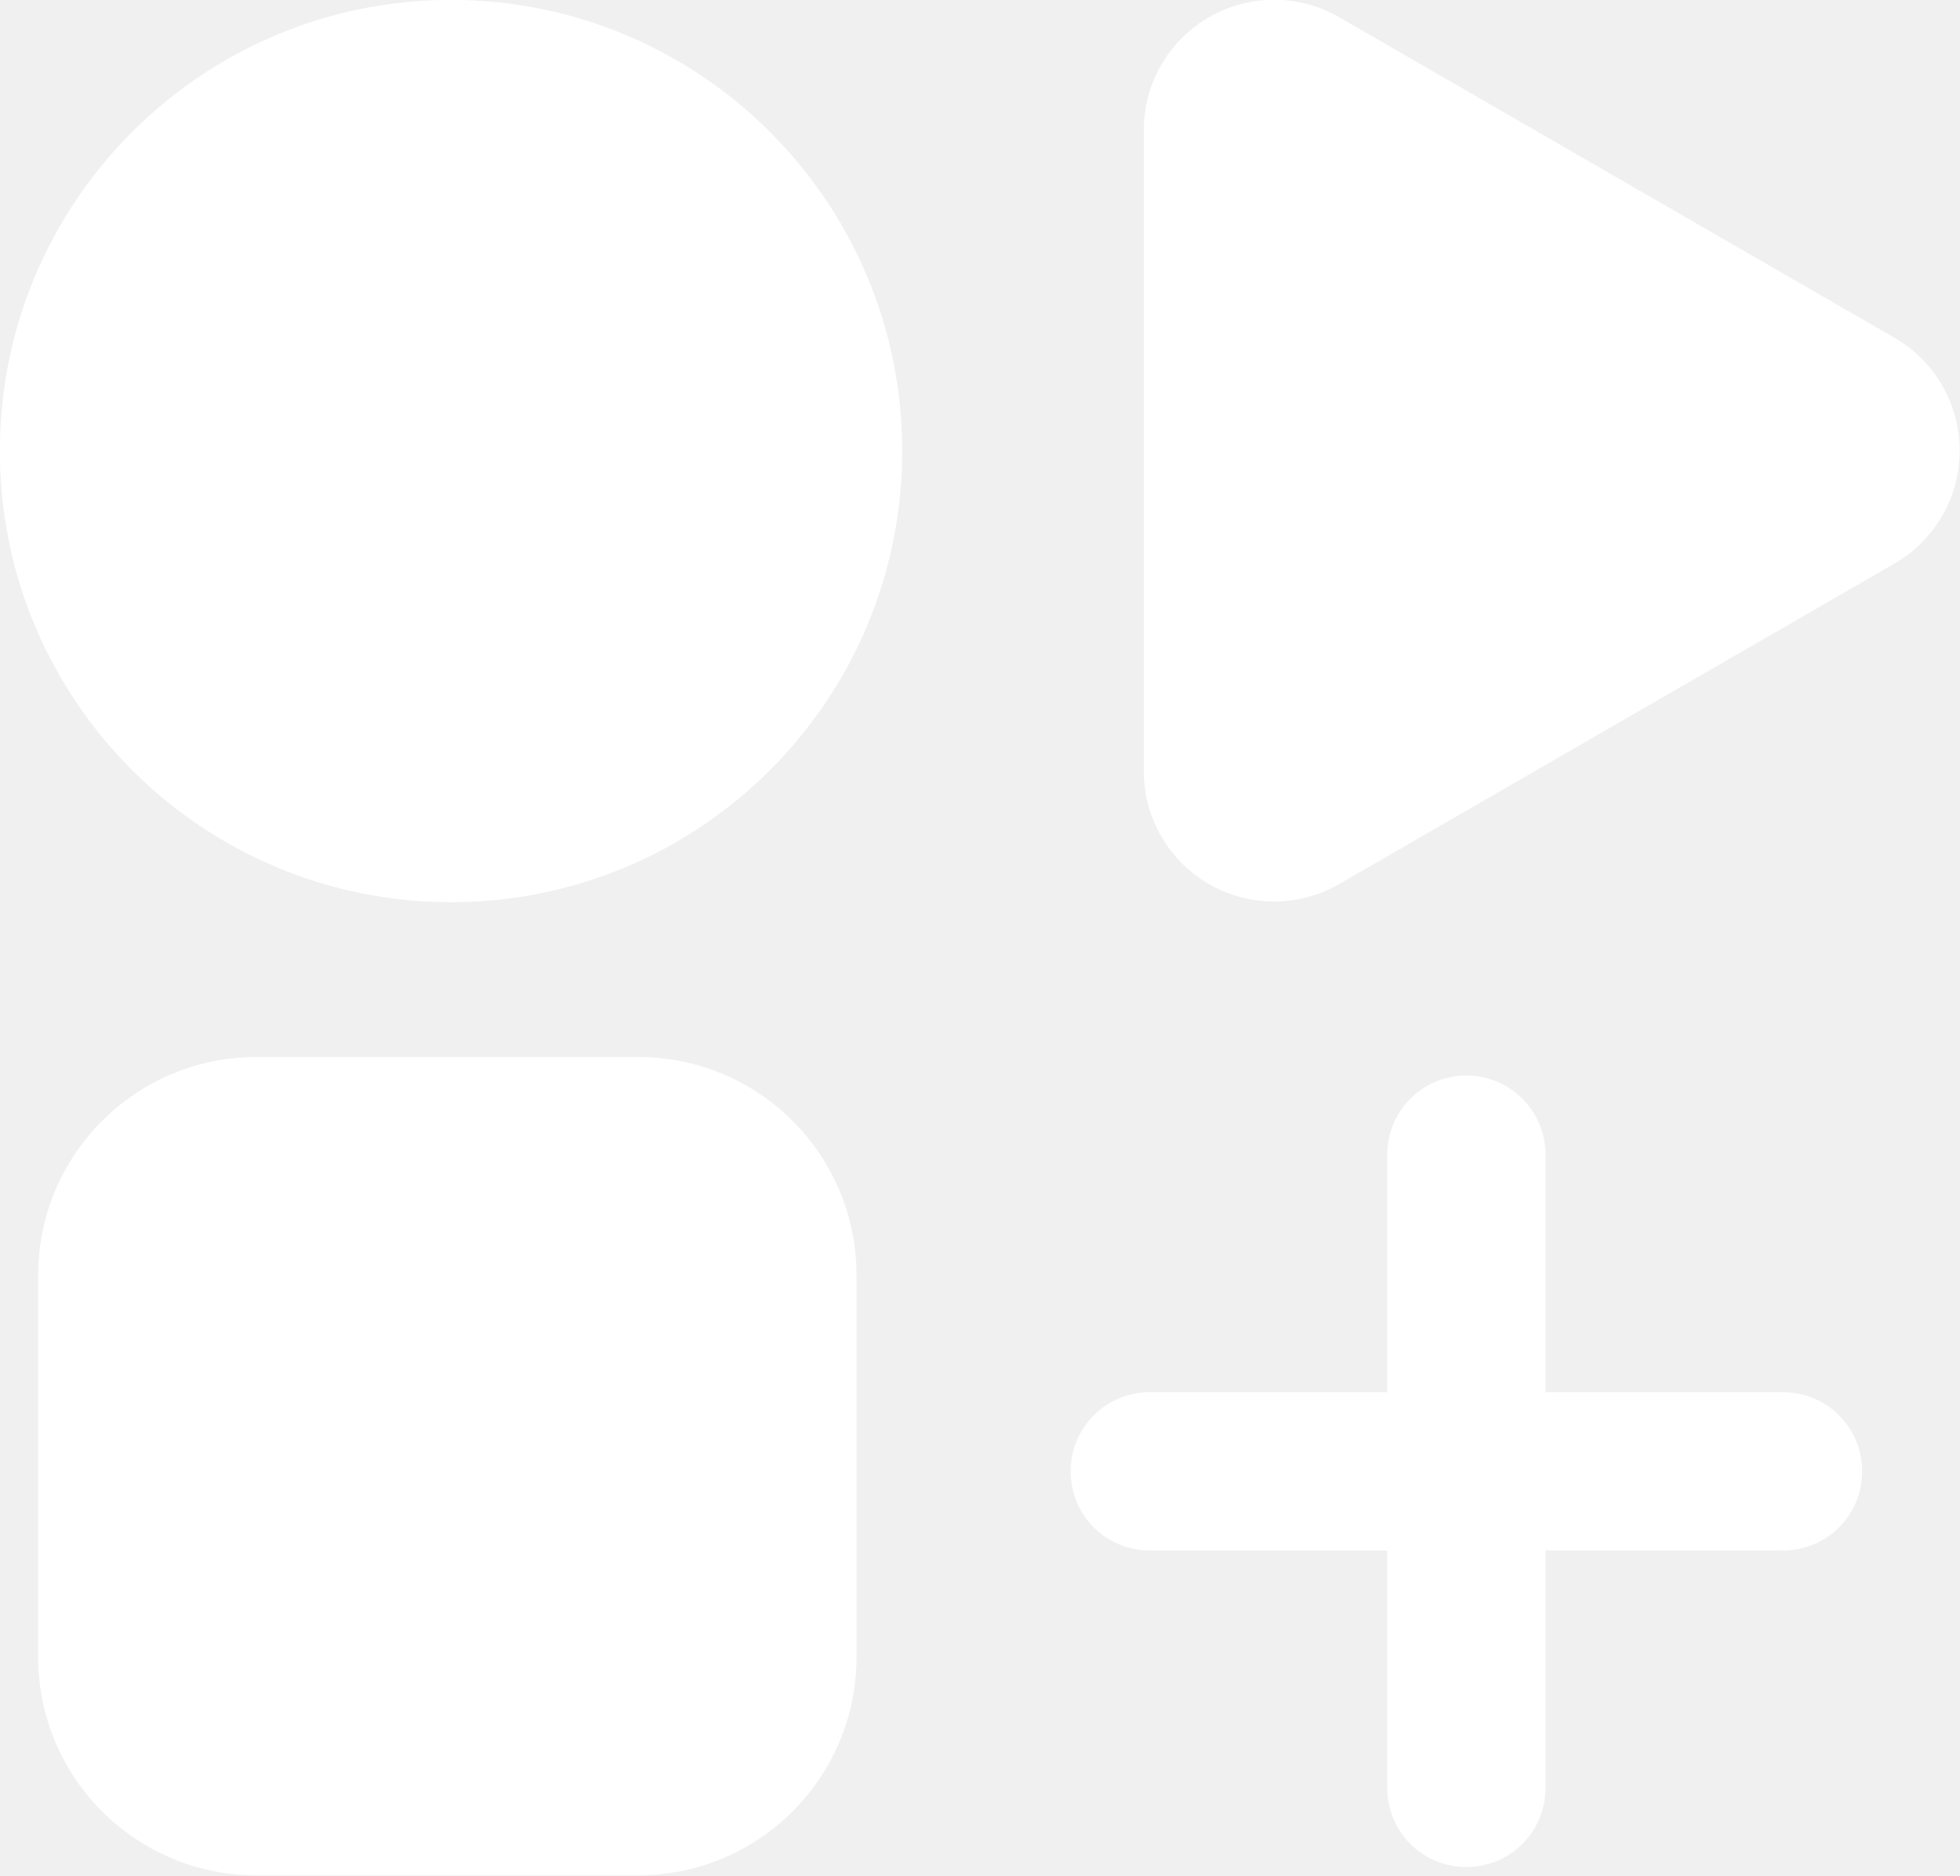
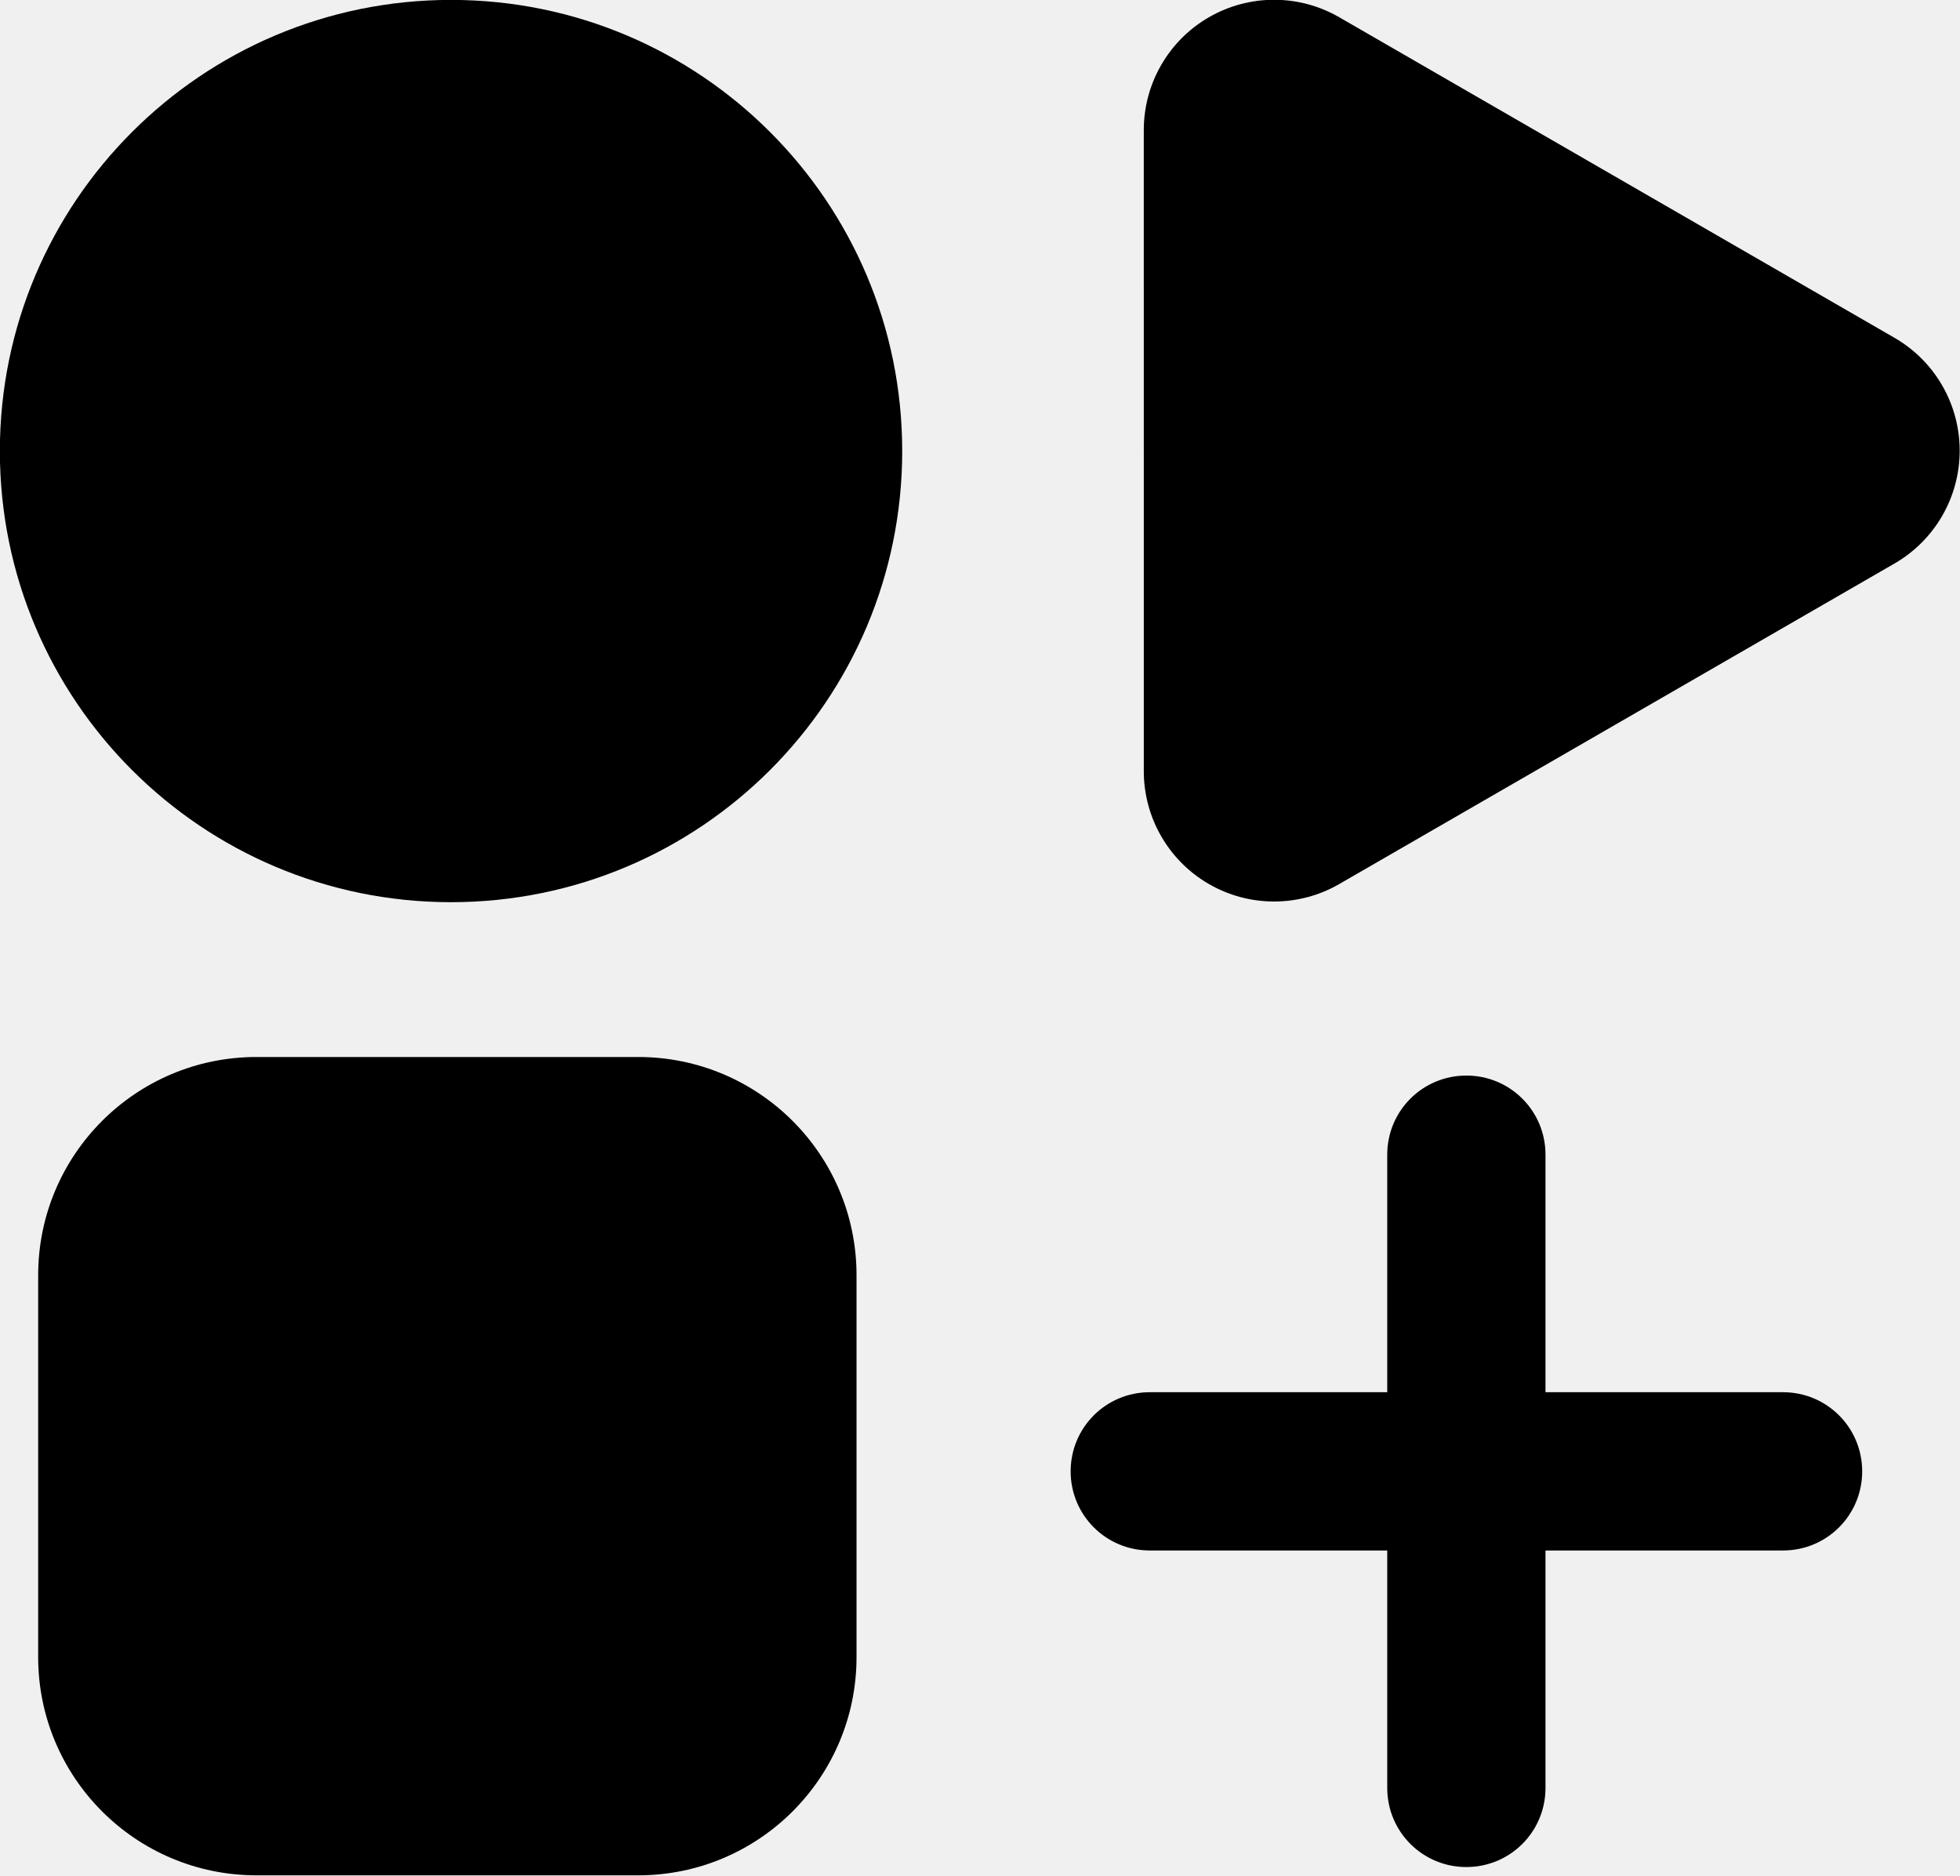
<svg xmlns="http://www.w3.org/2000/svg" width="66.885" height="64" version="1.1" viewBox="0 0 66.885 64" xml:space="preserve">
  <g transform="translate(-30.558 -32)">
-     <g transform="matrix(1.7016 0 0 1.7016 -237.69 -115.36)" fill="#fff">
+     <g transform="matrix(1.7016 0 0 1.7016 -237.69 -115.36)" fill="currentColor">
      <circle cx="166.69" cy="95.647" r="9.048" stroke-width=".588" />
      <rect x="158.41" y="107.8" width="16.412" height="16.412" rx="4.377" ry="4.377" stroke-width=".588" />
      <path transform="matrix(.9259 .53457 .53457 -.9259 99.826 110.69)" d="m69.514 58.833h-1.781-10.247a2.444 2.444 60 0 1-2.117-3.666l6.014-10.416a2.444 2.444 2.522e-7 0 1 4.233 0l6.014 10.416a2.444 2.444 120 0 1-2.117 3.666z" stroke-width=".553" />
      <path d="m194.99 116.11c0 0.879-0.708 1.587-1.587 1.587h-12.7c-0.879 0-1.587-0.708-1.587-1.587s0.708-1.587 1.587-1.587h12.7c0.879 0 1.587 0.708 1.587 1.587zm-7.938-7.938c0.879 0 1.587 0.708 1.587 1.587v12.7c0 0.879-0.708 1.587-1.587 1.587-0.879 0-1.587-0.708-1.587-1.587v-12.7c0-0.879 0.708-1.587 1.587-1.587z" stroke-width="5.877" />
    </g>
  </g>
+   <style>path, g { fill: #000000; }@media (prefers-color-scheme: dark) { path, g { fill: #ffffff; }}</style>
</svg>
